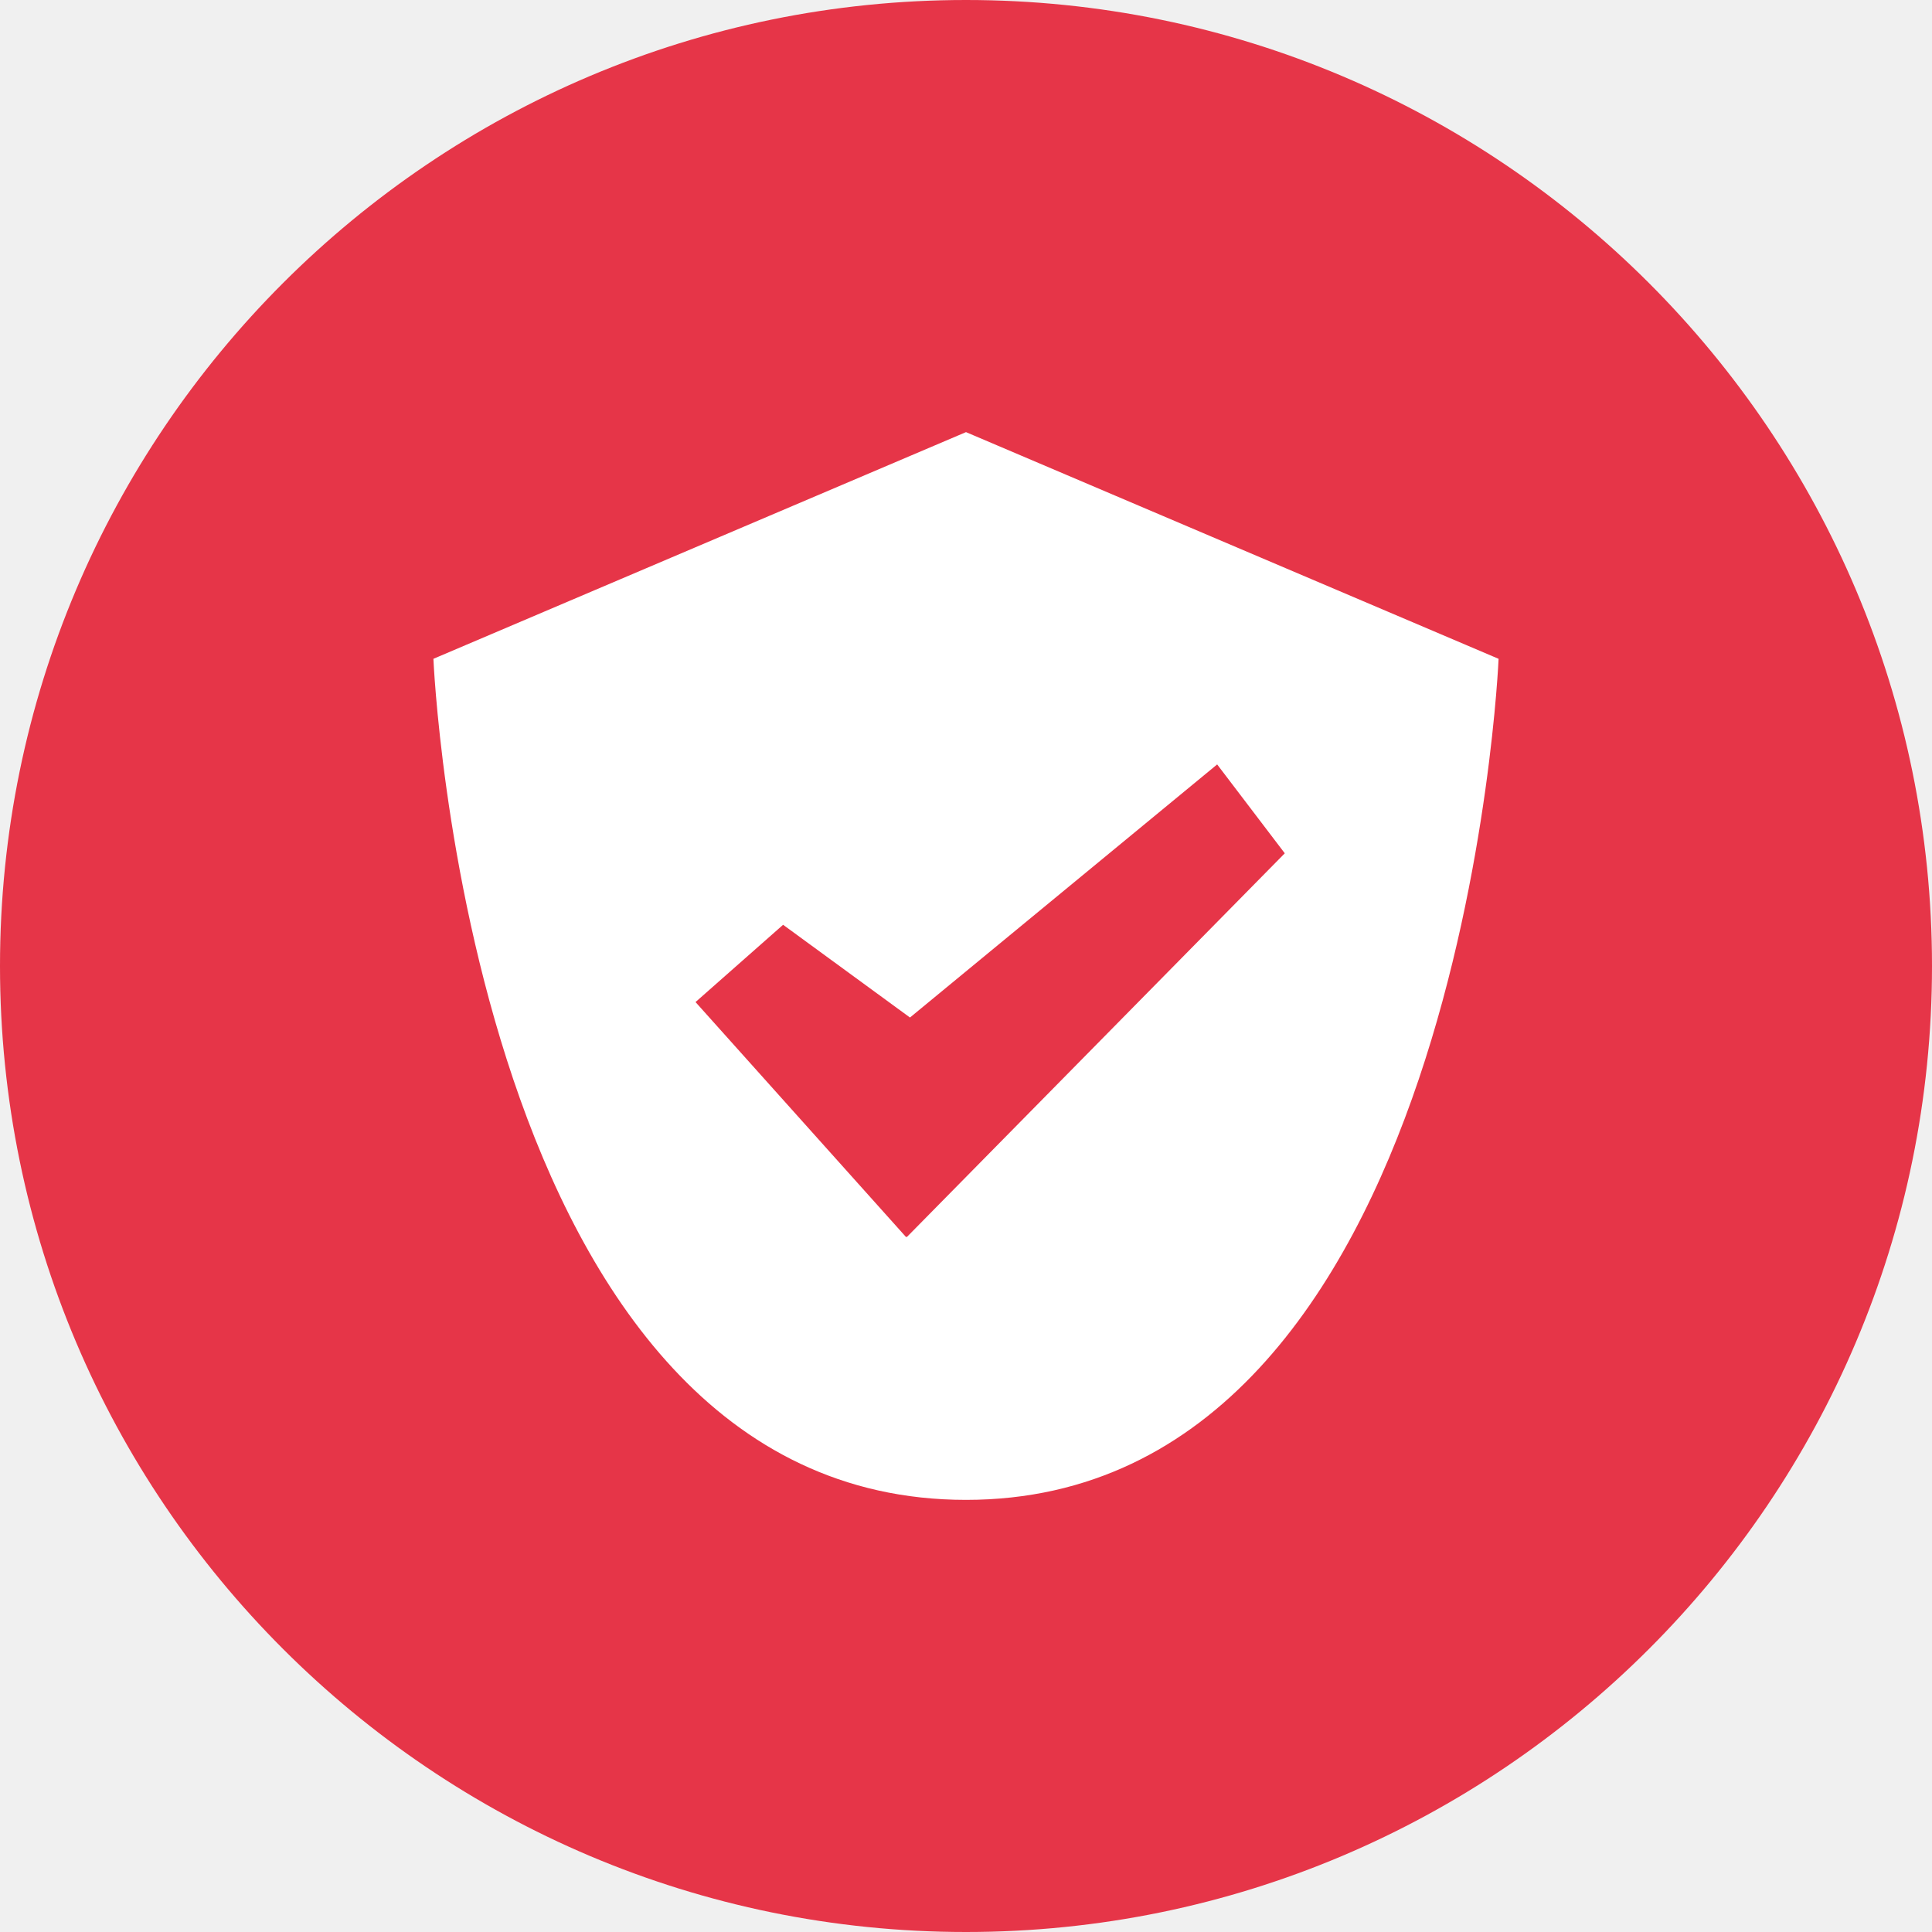
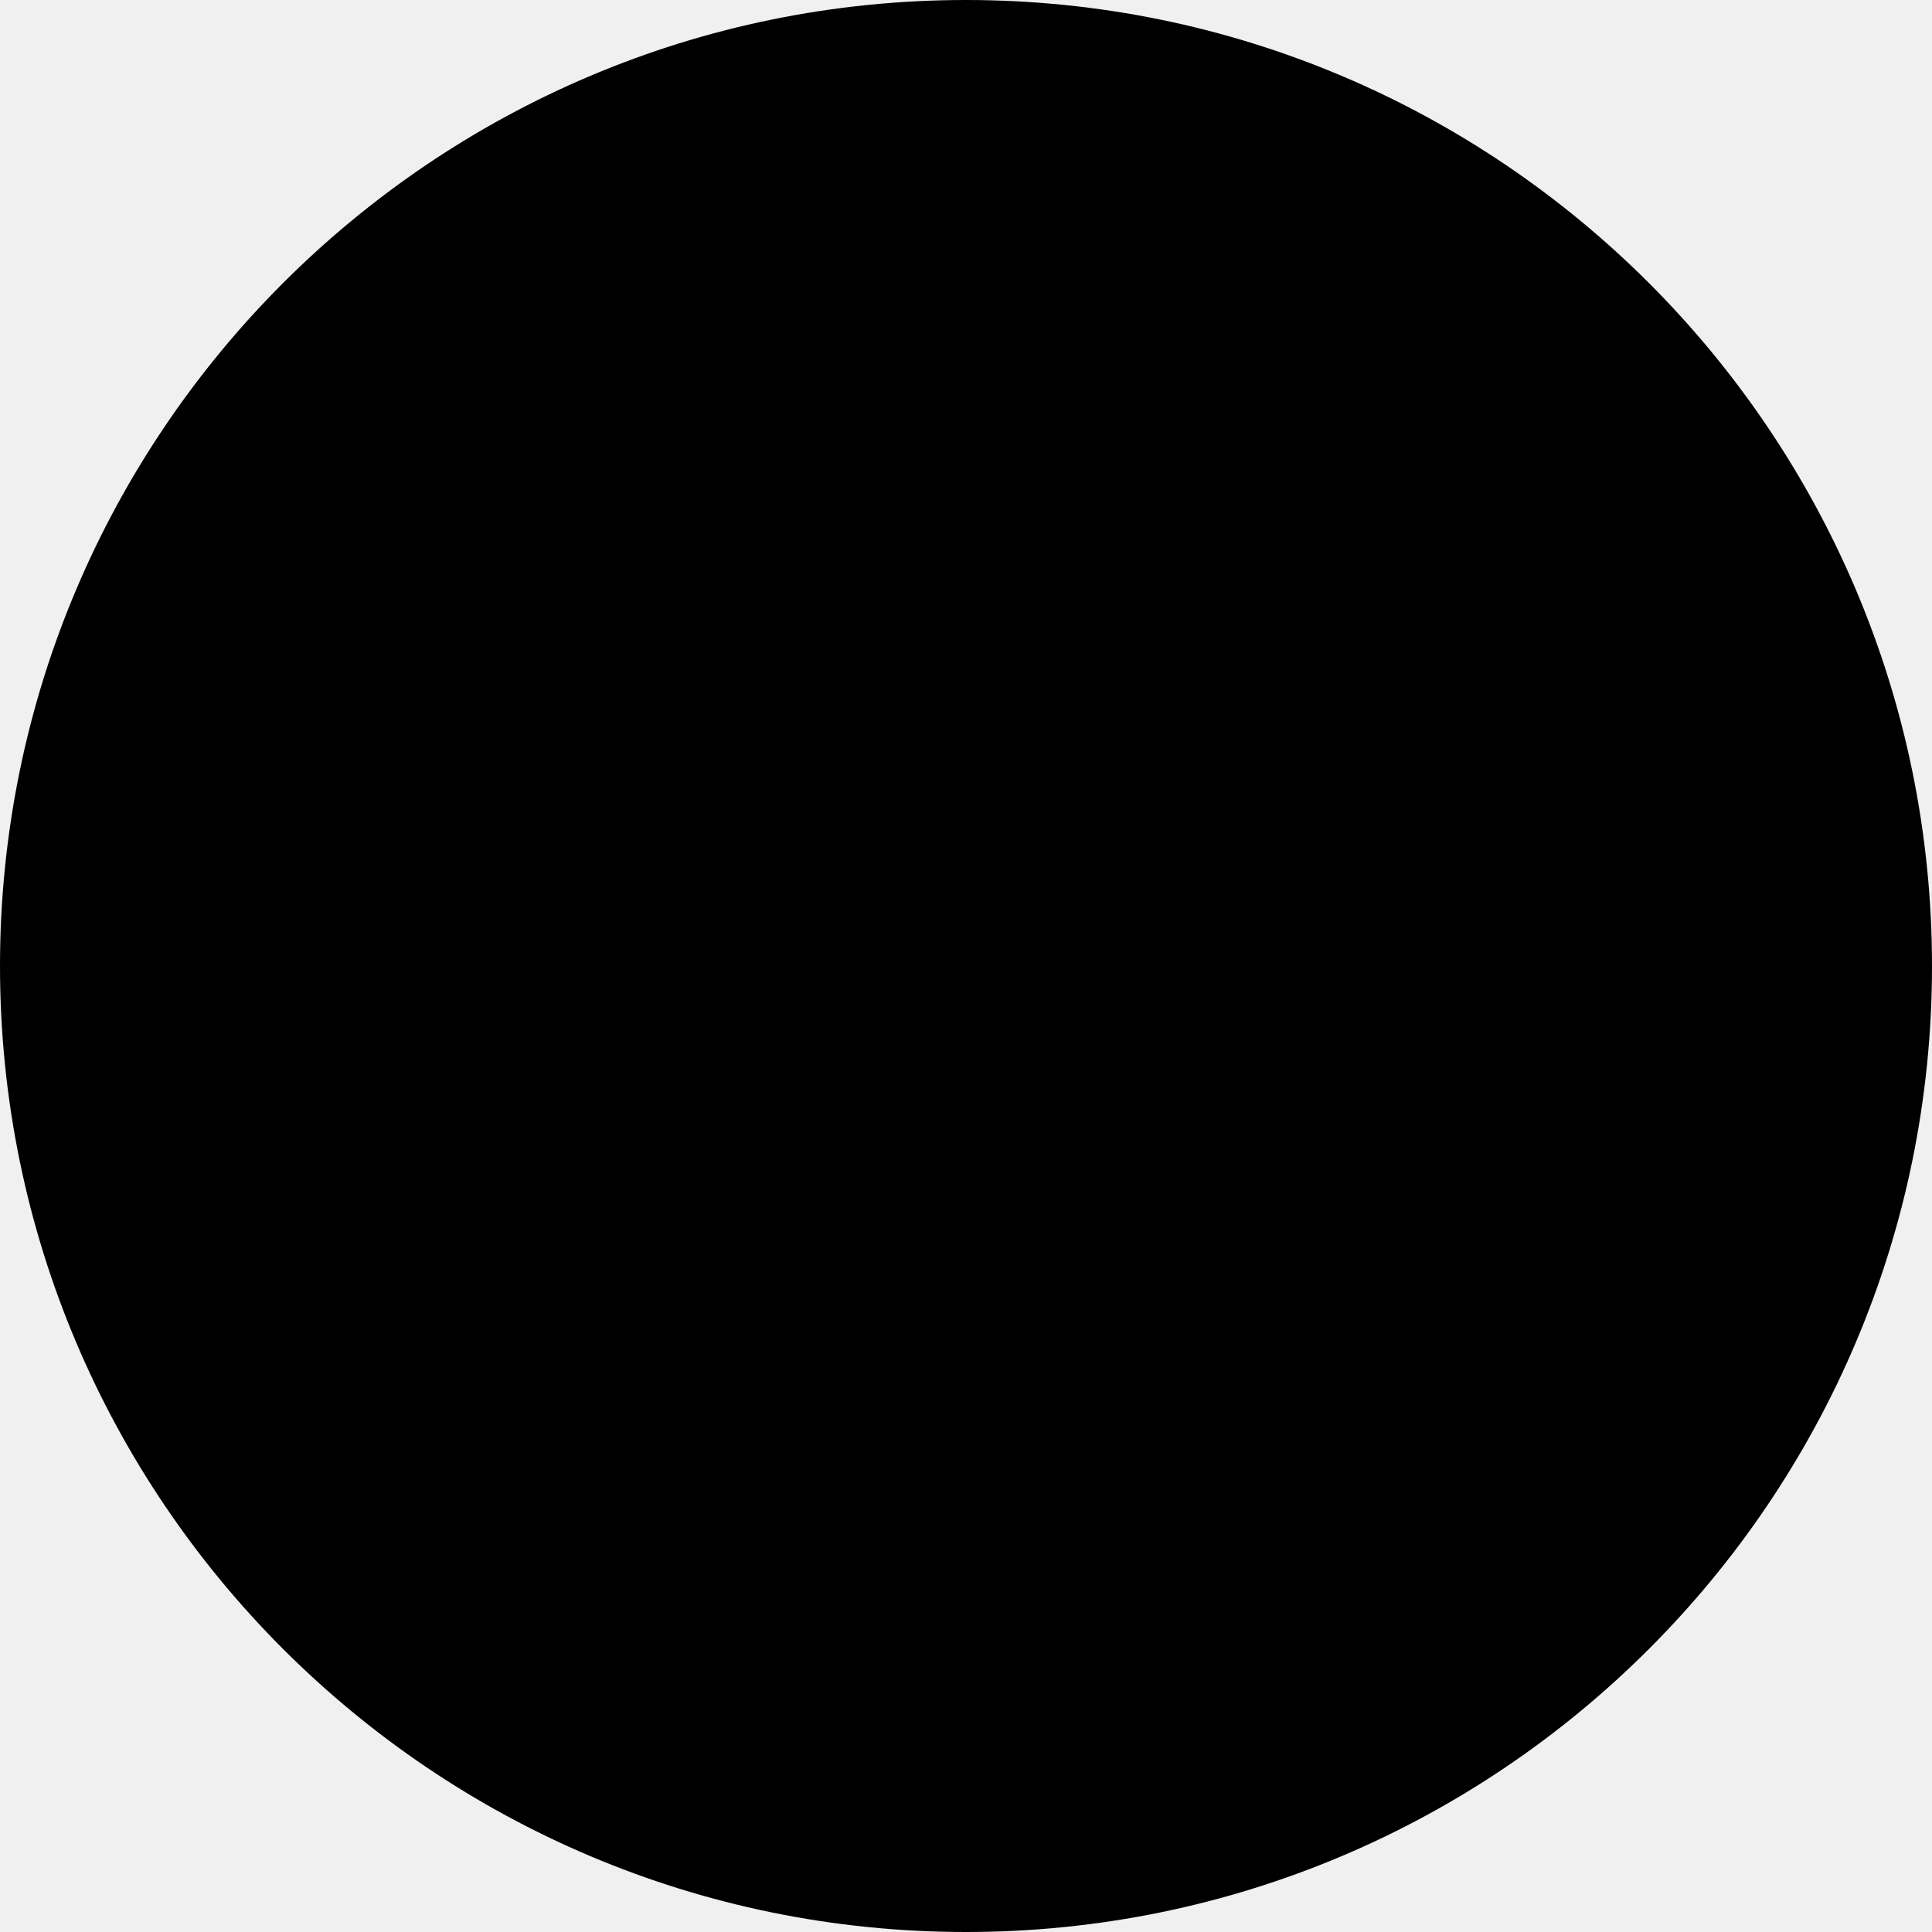
<svg xmlns="http://www.w3.org/2000/svg" version="1.1" id="Layer_1" x="0px" y="0px" viewBox="0 0 300 300" style="enable-background:new 0 0 300 300;" xml:space="preserve">
  <style type="text/css">
	.st0{fill:#FFFFFF;}
	.st1{fill:#E63548;}
</style>
-   <rect x="51" y="58" class="st0" width="196" height="189" />
+   <rect x="51" y="58" className="st0" width="196" height="189" />
  <g>
    <g>
      <g>
-         <polygon class="st1" points="121.6,143.6 108,155.6 140.7,192.1 140.8,192 140.8,192.1 199.5,132.5 189,118.7 141.3,158    " />
-         <path class="st1" d="M150,0C67.2,0,0,67.2,0,150s67.2,150,150,150s150-67.2,150-150S232.8,0,150,0z M150,232.9     c-77.2,0-82.7-130.6-82.7-130.6L150,67.1h0l82.7,35.2C232.7,102.3,227.2,232.9,150,232.9z" />
+         <polygon className="st1" points="121.6,143.6 108,155.6 140.7,192.1 140.8,192 140.8,192.1 199.5,132.5 189,118.7 141.3,158    " />
+         <path className="st1" d="M150,0C67.2,0,0,67.2,0,150s67.2,150,150,150s150-67.2,150-150S232.8,0,150,0z M150,232.9     c-77.2,0-82.7-130.6-82.7-130.6L150,67.1h0l82.7,35.2C232.7,102.3,227.2,232.9,150,232.9z" />
      </g>
    </g>
  </g>
</svg>
